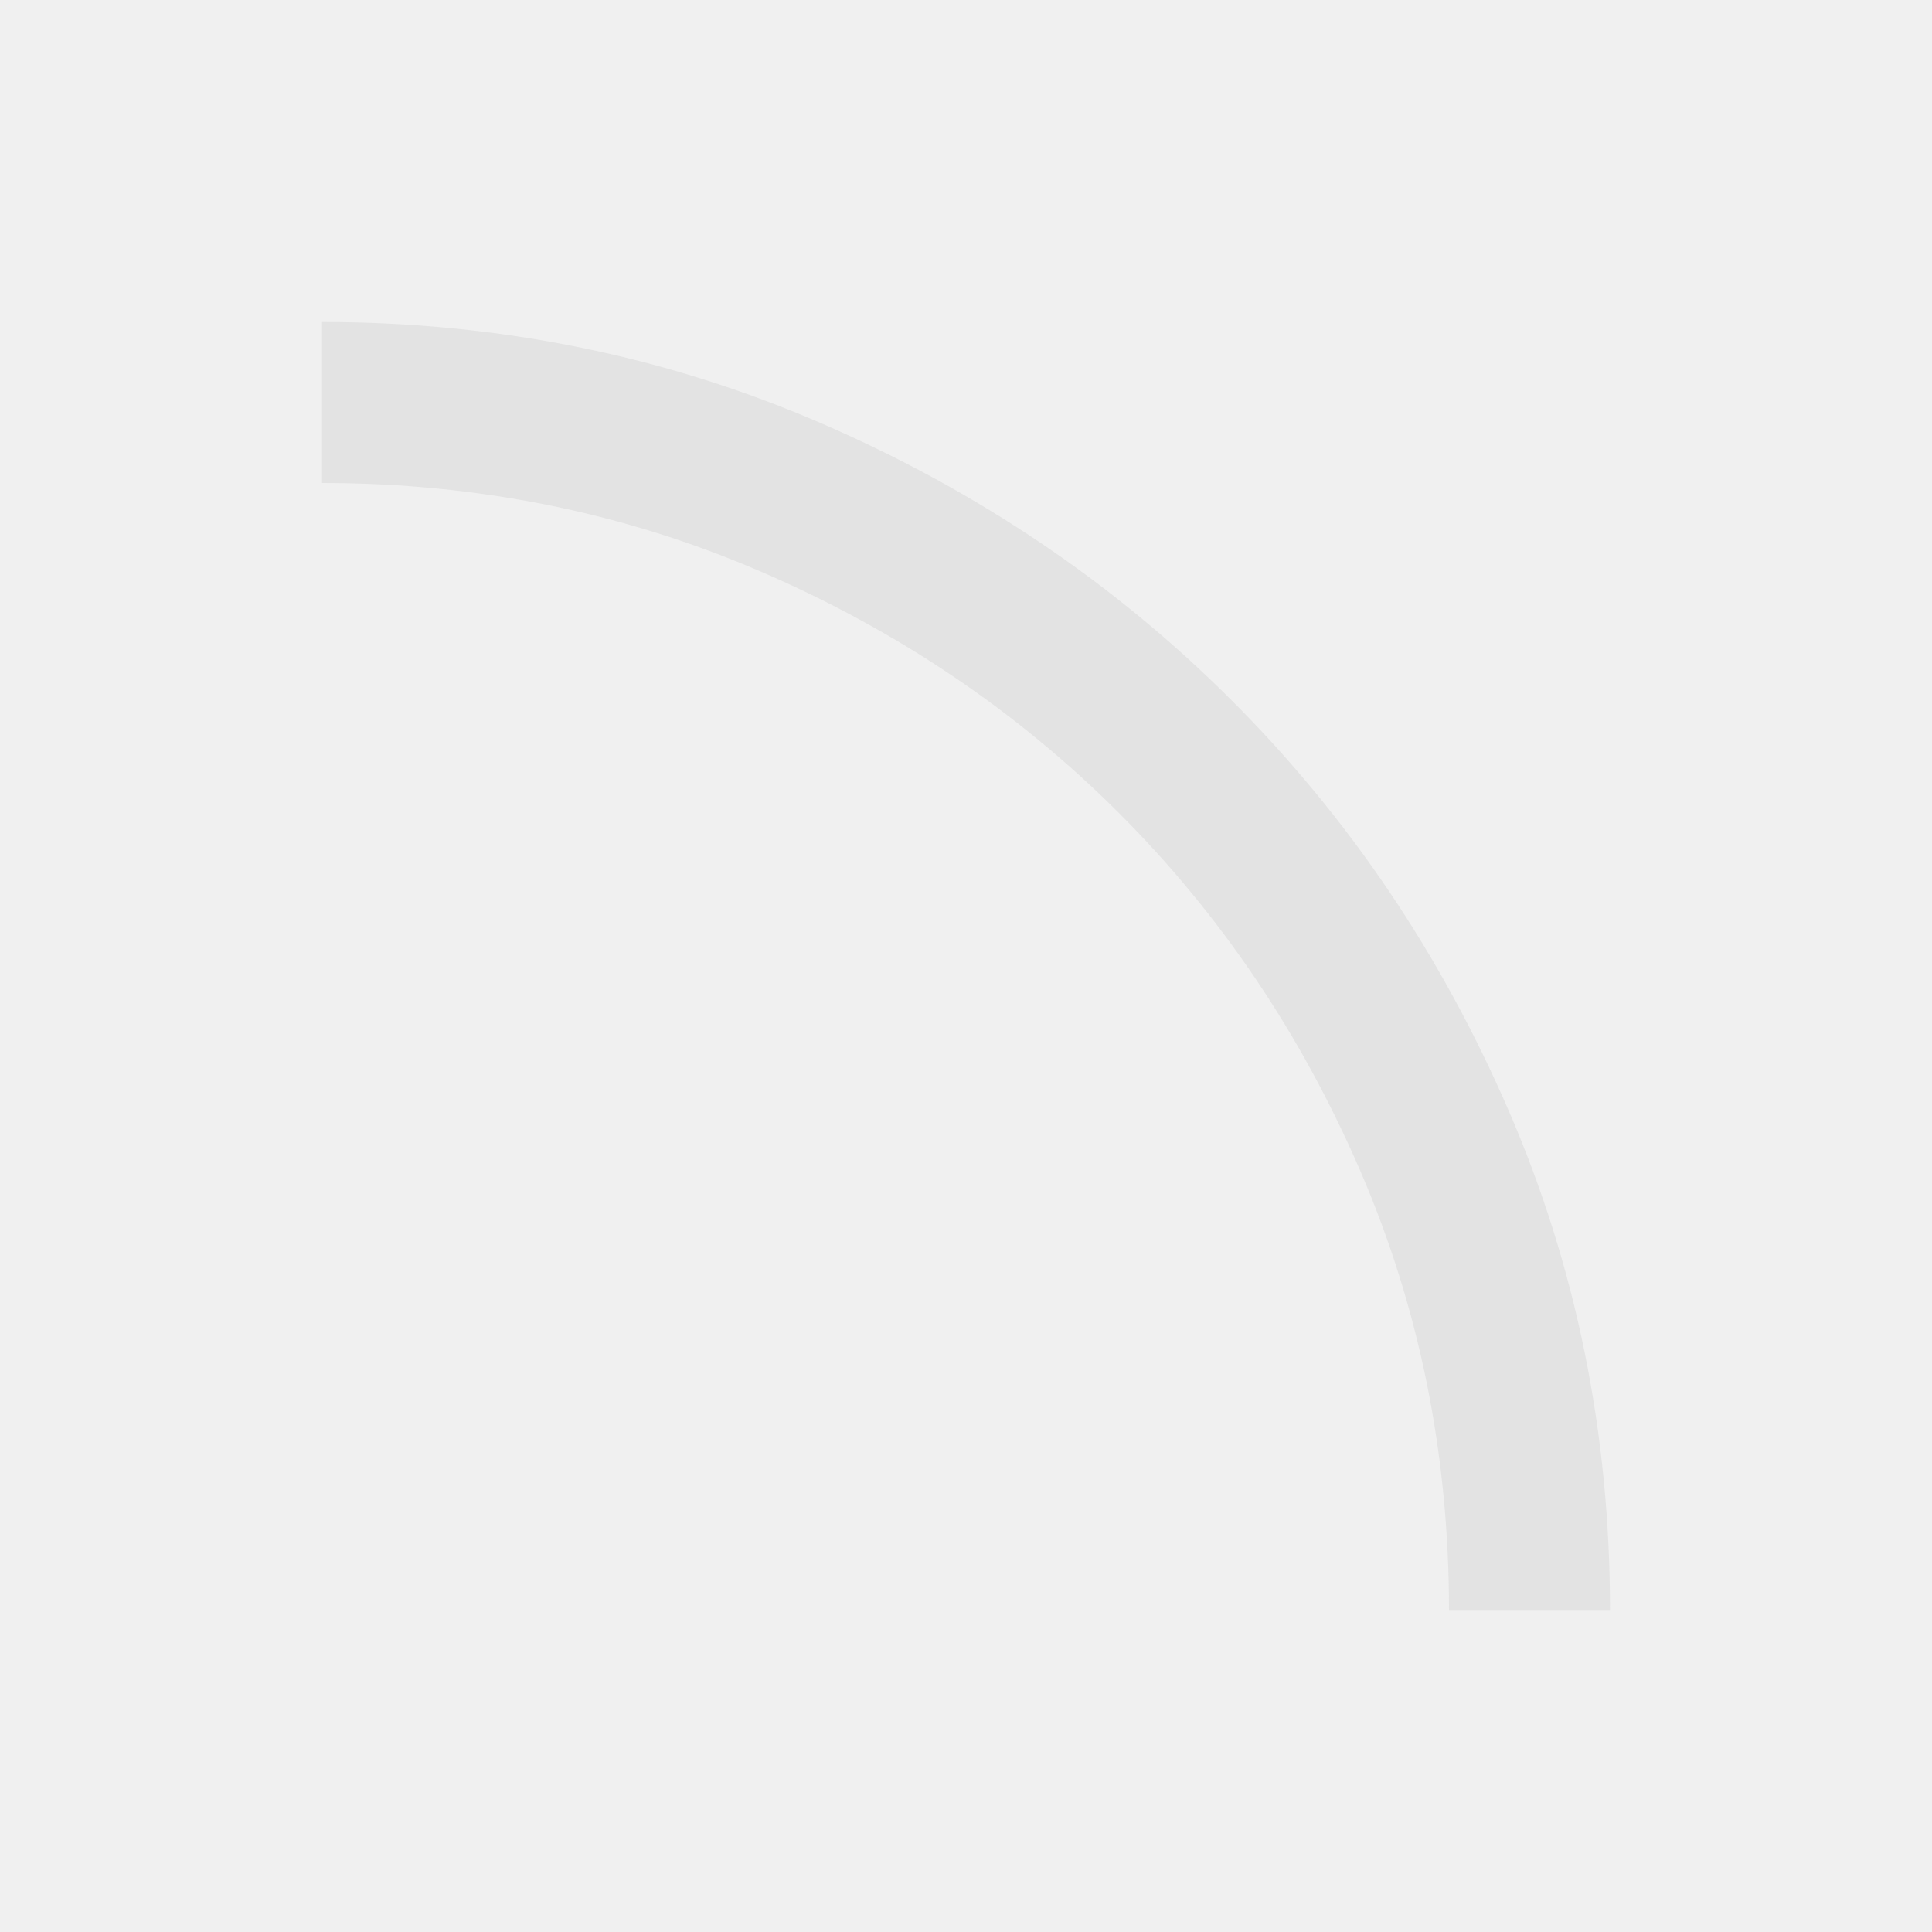
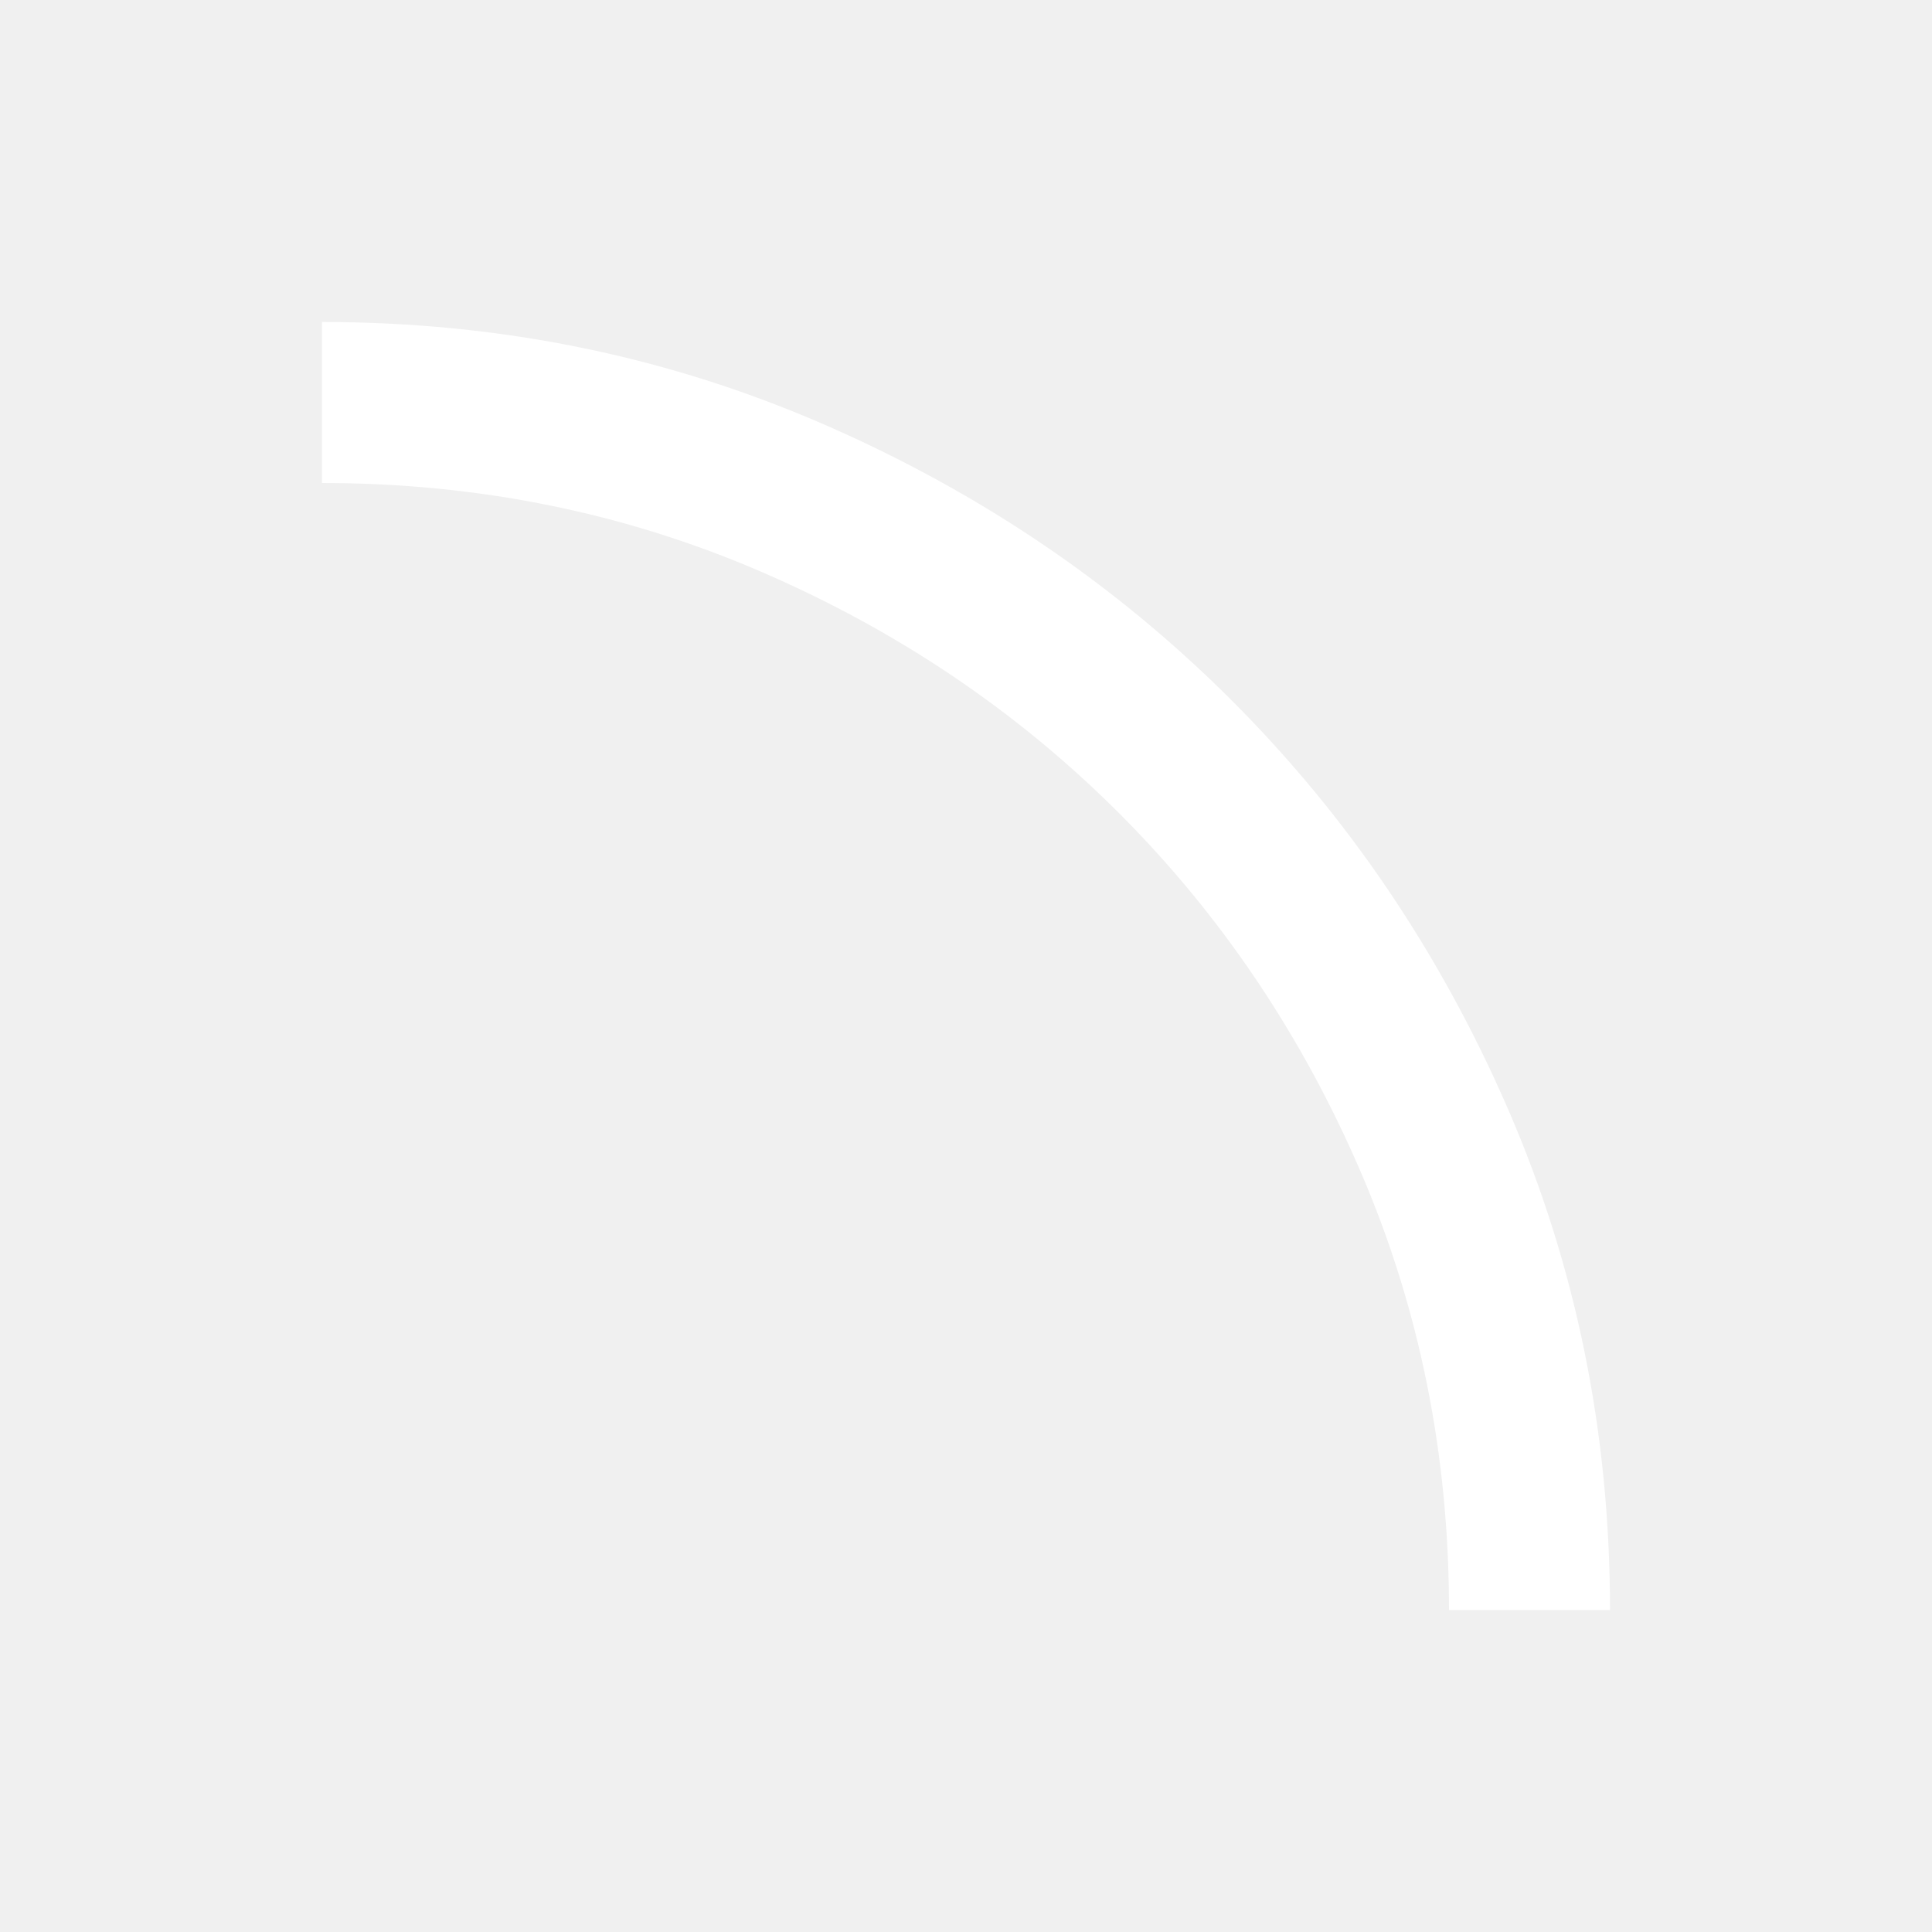
- <svg xmlns="http://www.w3.org/2000/svg" height="24px" viewBox="0 -960 960 960" width="24px" fill="#e3e3e3">
+ <svg xmlns="http://www.w3.org/2000/svg" height="24px" viewBox="0 -960 960 960" width="24px" fill="#ffffff">
  <path d="M720-160q0-116-44-218T556-556q-76-76-178-120t-218-44v-80q132 0 248.5 50.5T612-612q87 87 137.5 203.5T800-160h-80Z" />
</svg>
